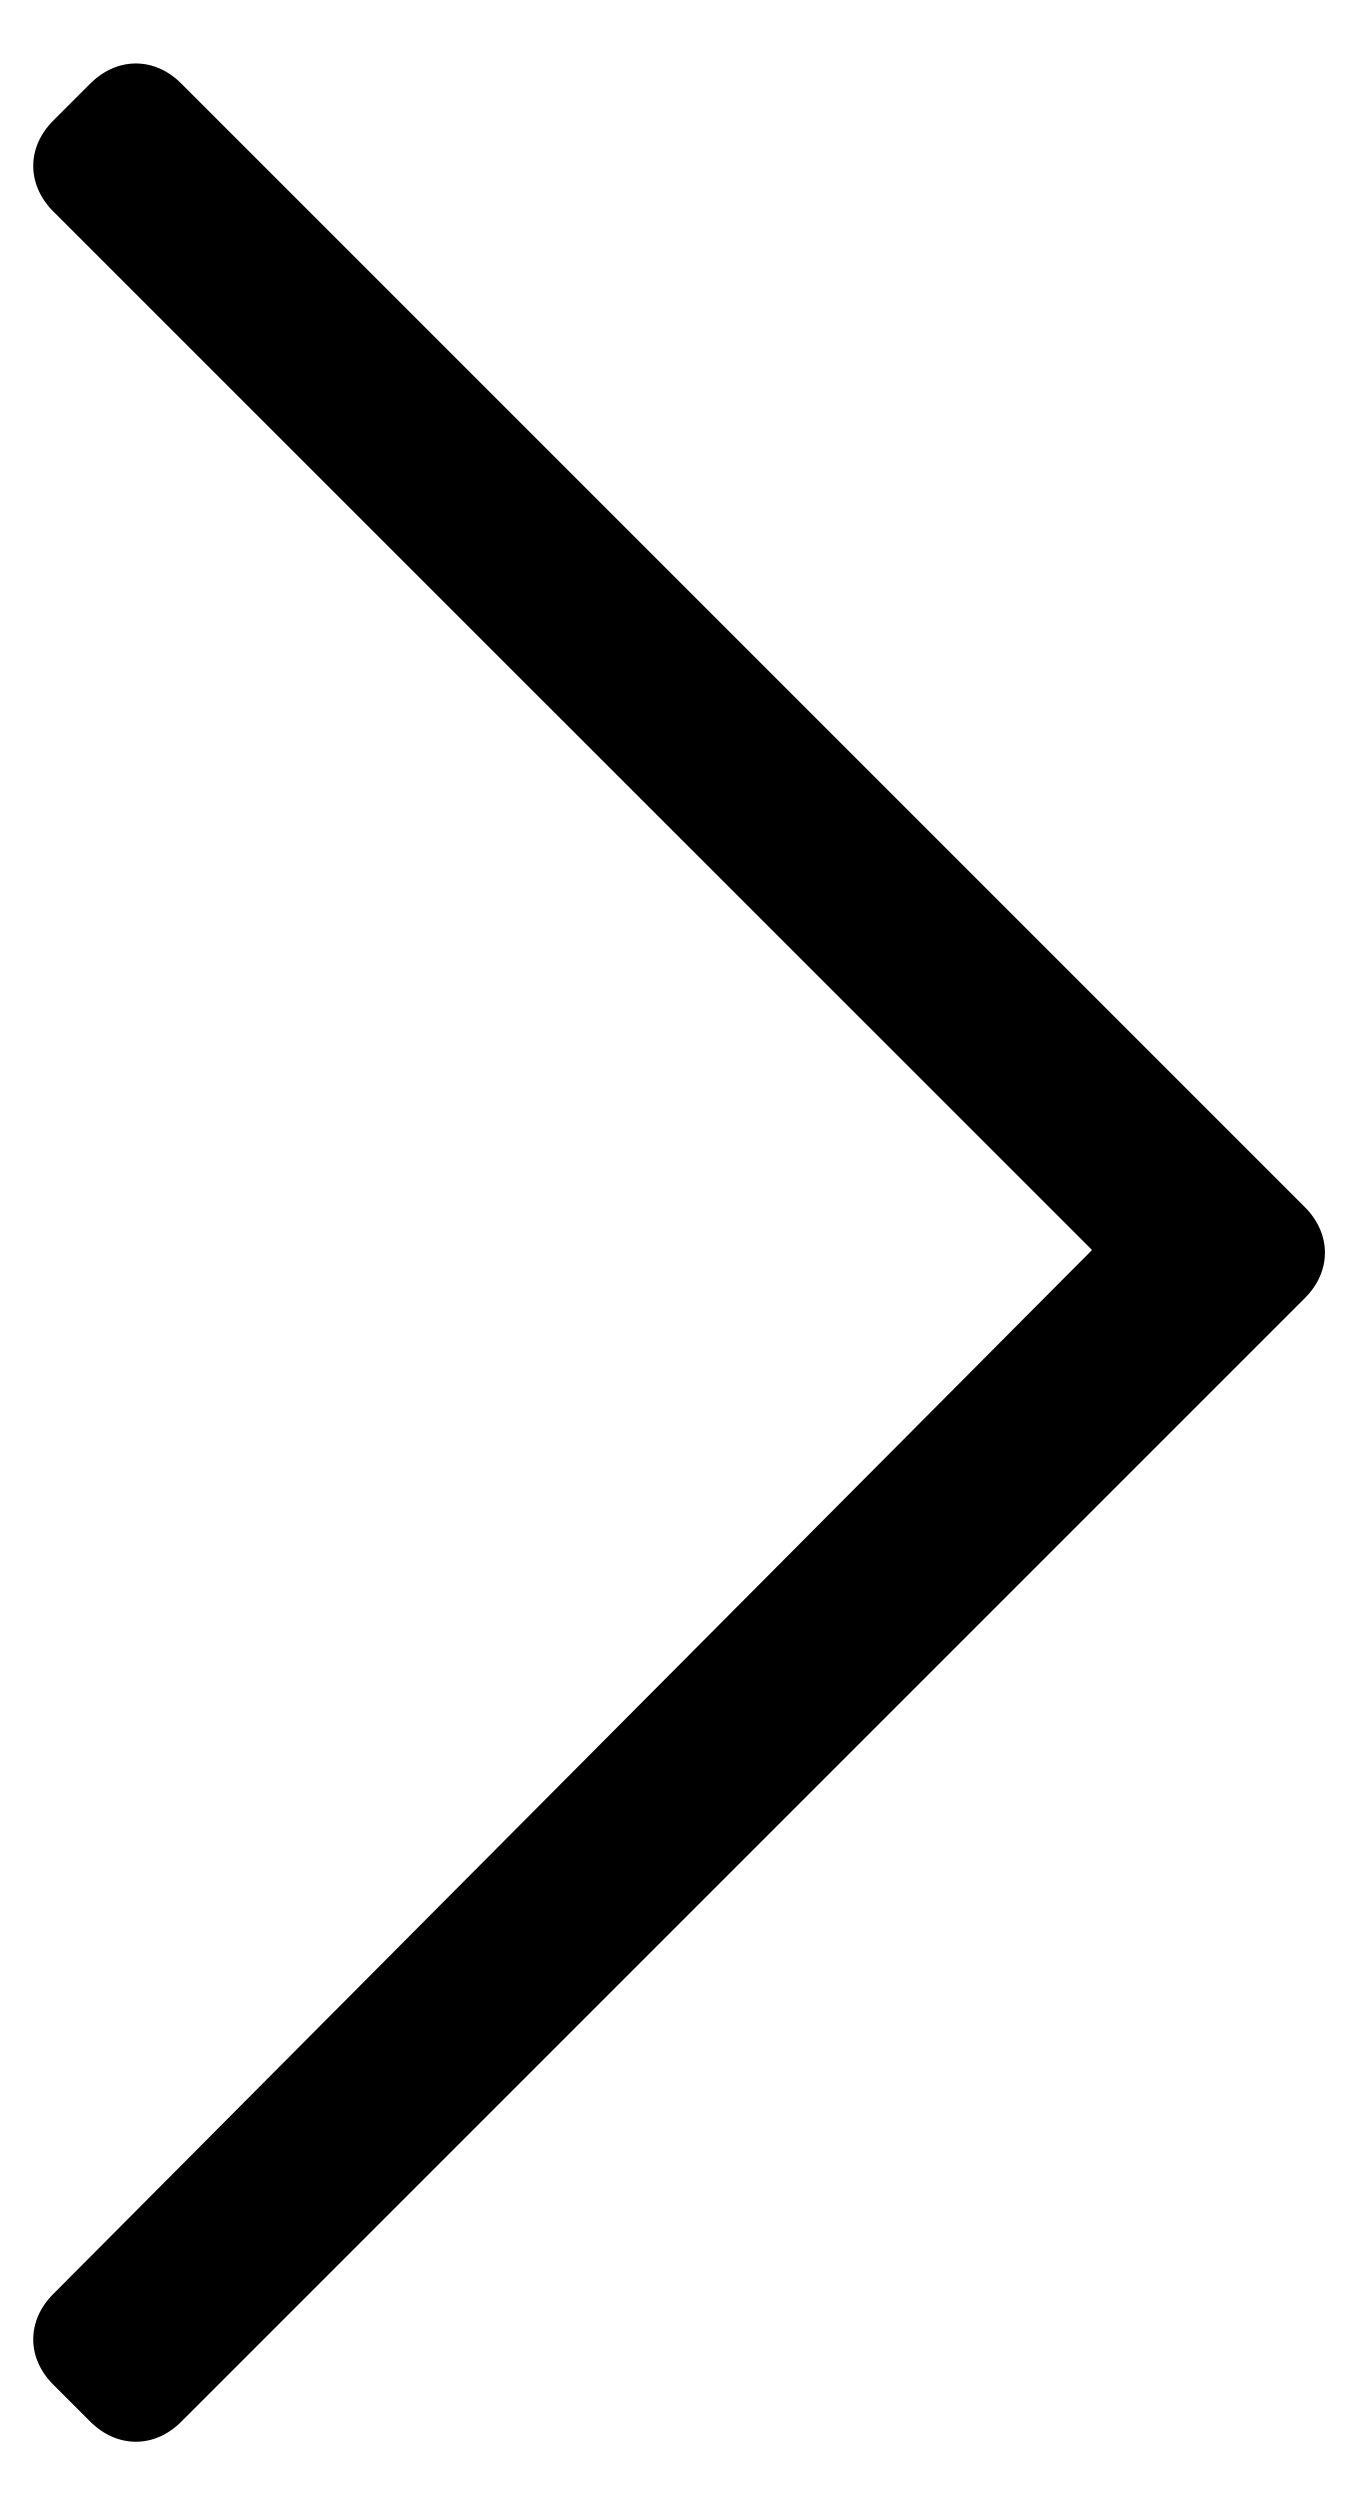
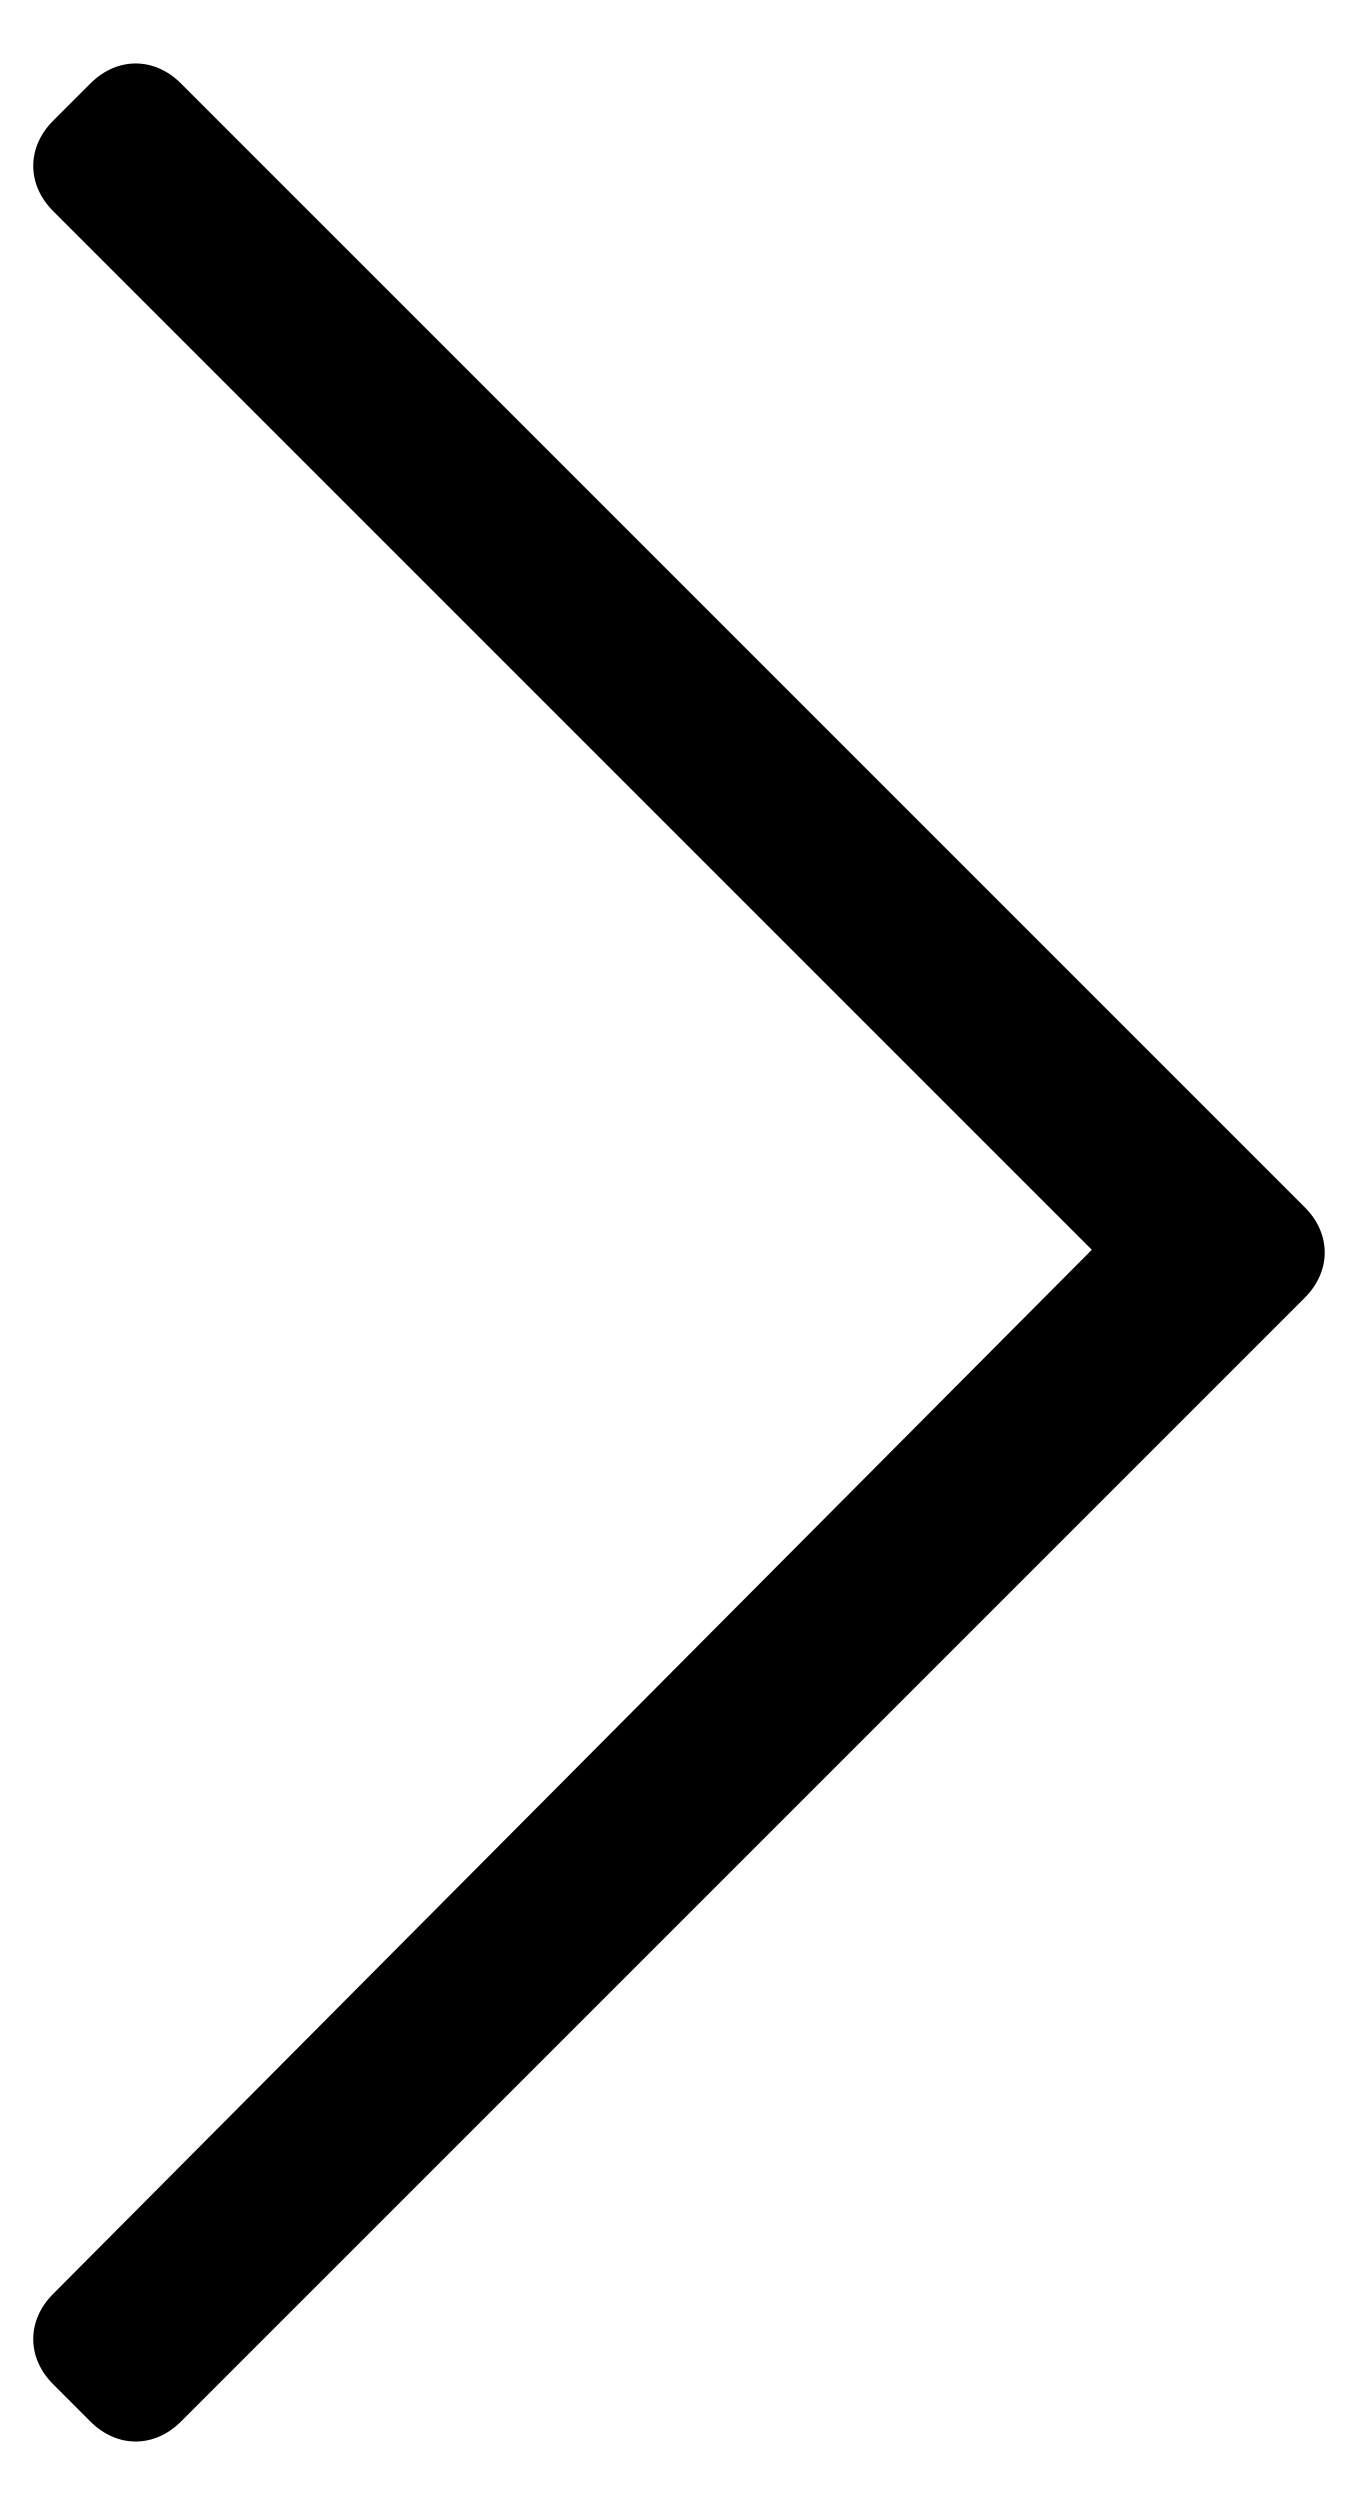
- <svg xmlns="http://www.w3.org/2000/svg" aria-hidden="true" width="6" height="11" viewBox="0 0 6 11" fill="none">
-   <path d="M0.398 0.367L0.234 0.531C0.117 0.648 0.117 0.812 0.234 0.93L4.805 5.5L0.234 10.094C0.117 10.211 0.117 10.375 0.234 10.492L0.398 10.656C0.516 10.773 0.68 10.773 0.797 10.656L5.742 5.711C5.859 5.594 5.859 5.43 5.742 5.312L0.797 0.367C0.68 0.25 0.516 0.25 0.398 0.367Z" fill="black" />
+ <svg xmlns="http://www.w3.org/2000/svg" fill="none" height="11" viewBox="0 0 6 11" width="6">
+   <path d="m.398.367-.164.164c-.117.117-.117.281 0 .398l4.57 4.57-4.57 4.594c-.117.117-.117.281 0 .398l.164.164c.117.117.281.117.398 0l4.945-4.945c.117-.117.117-.281 0-.398l-4.945-4.945c-.117-.117-.281-.117-.398 0z" fill="#000" />
</svg>
